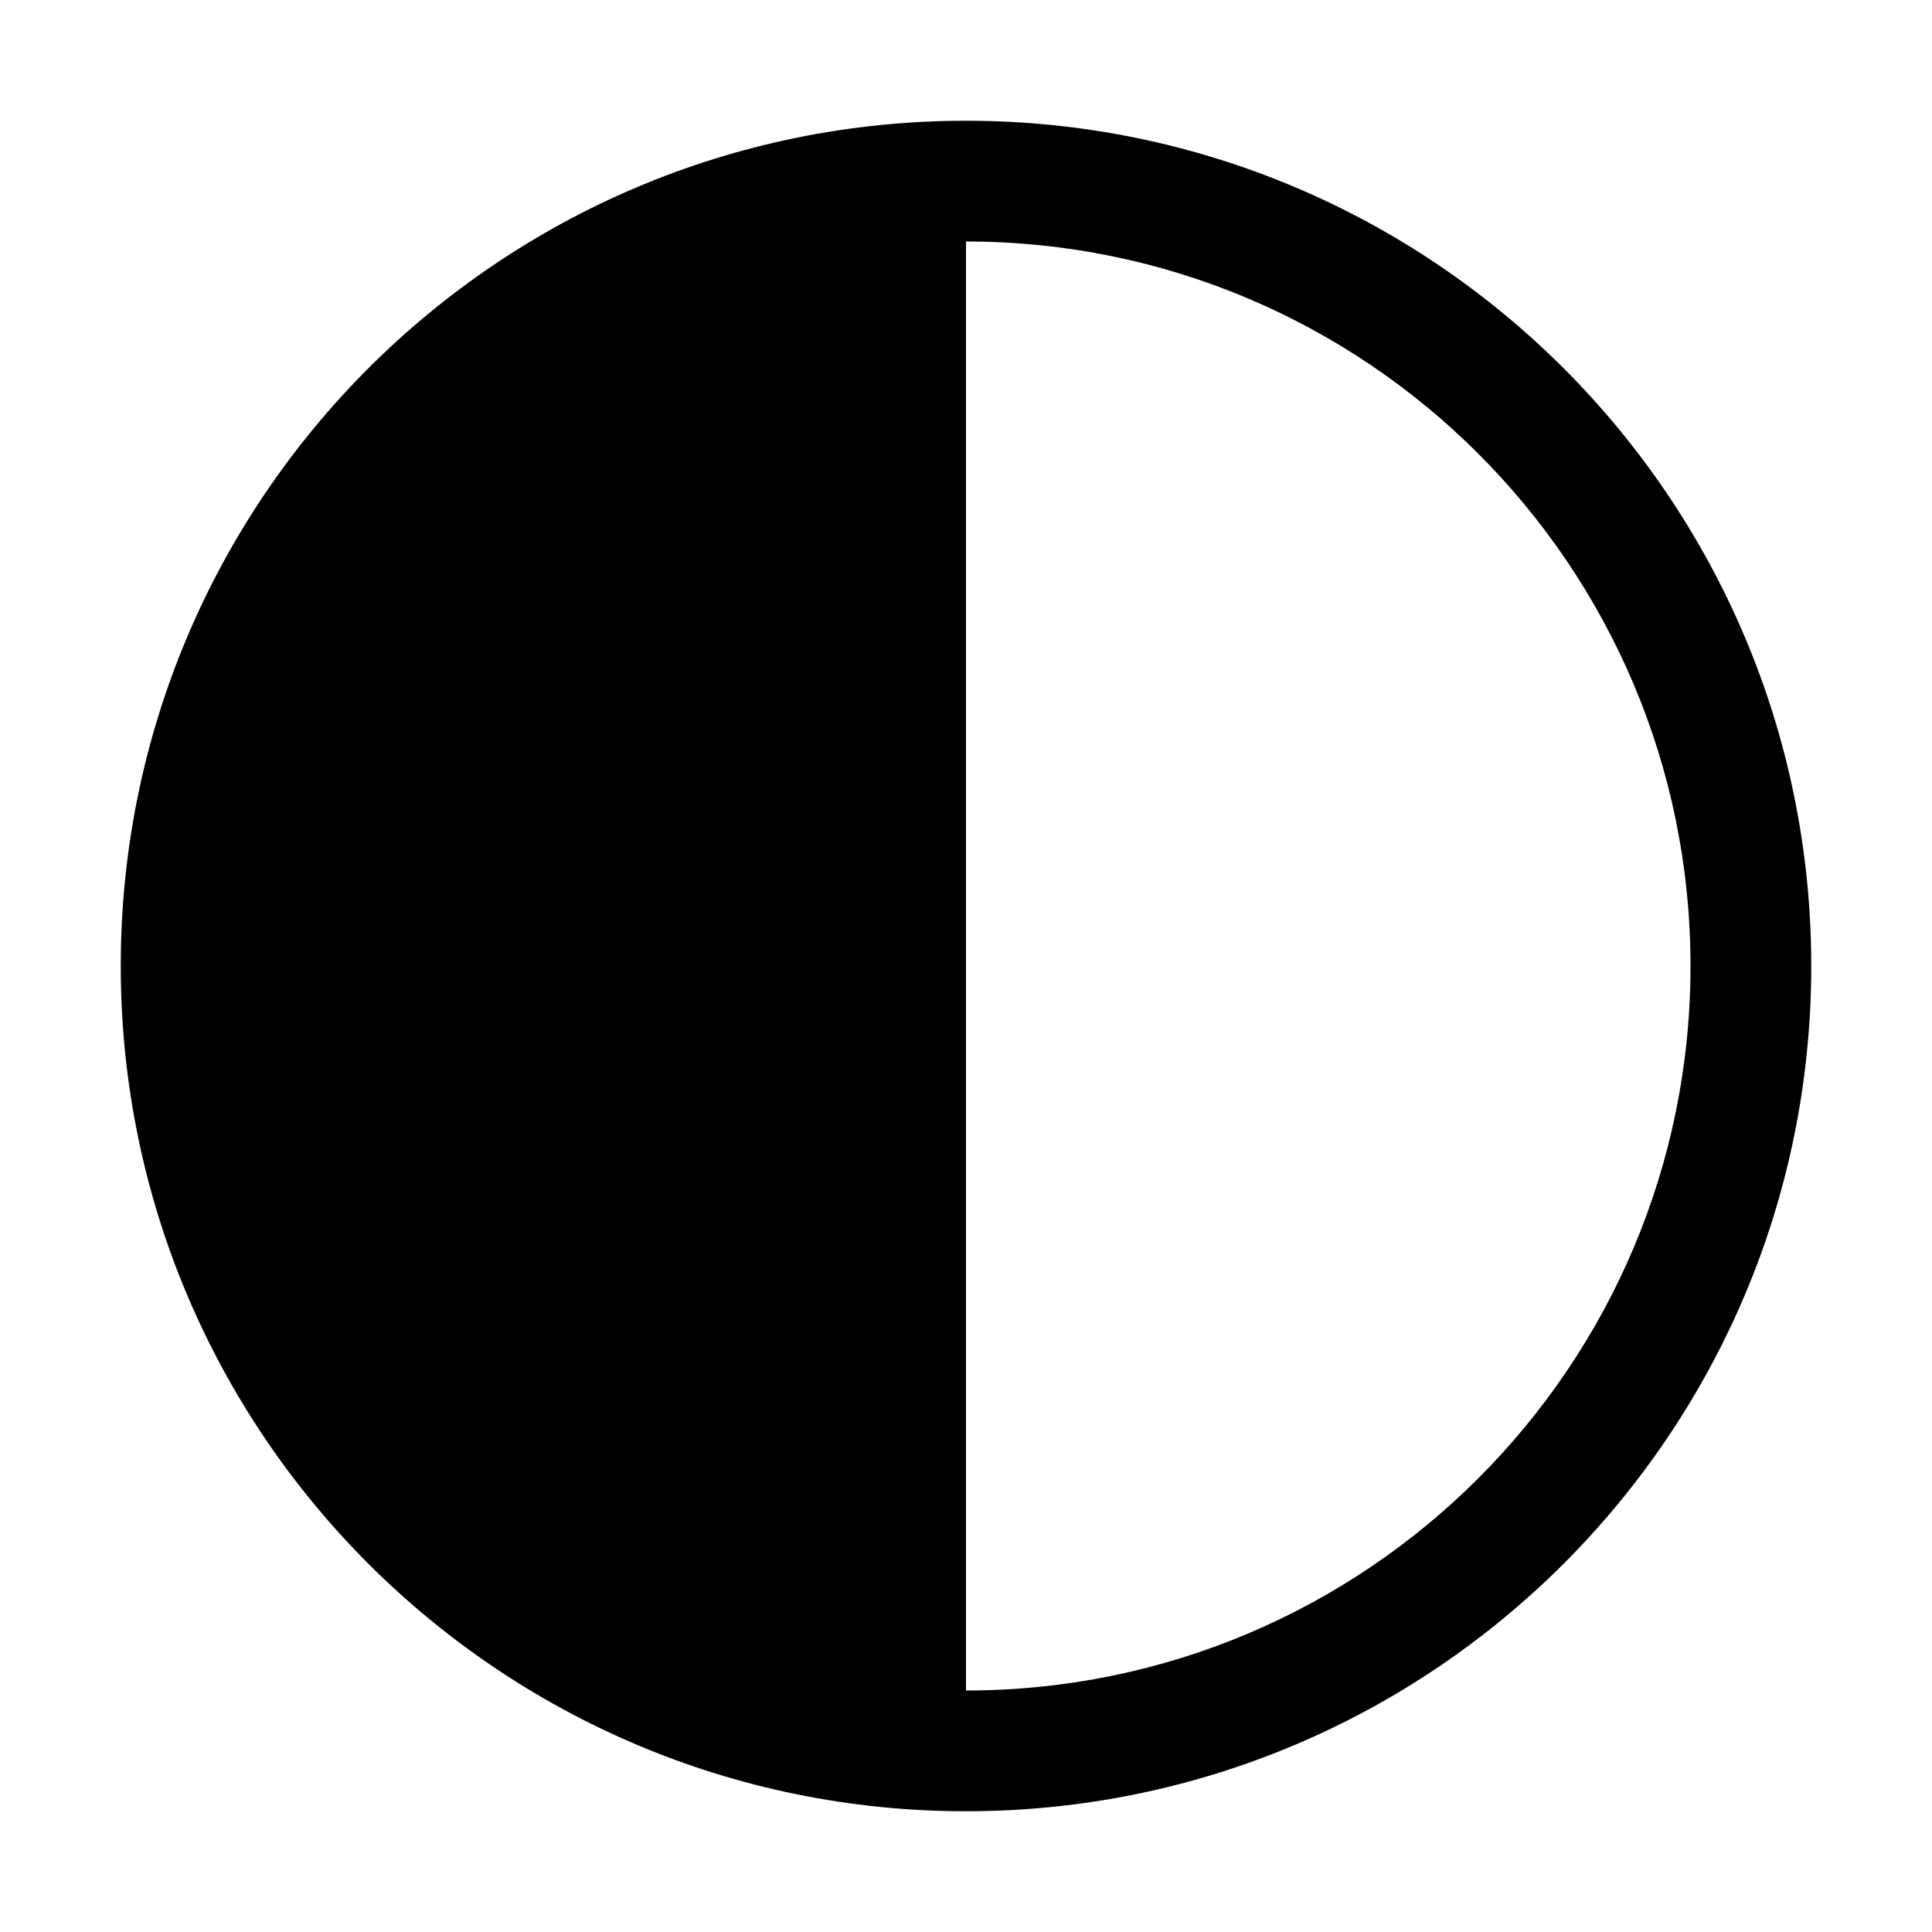
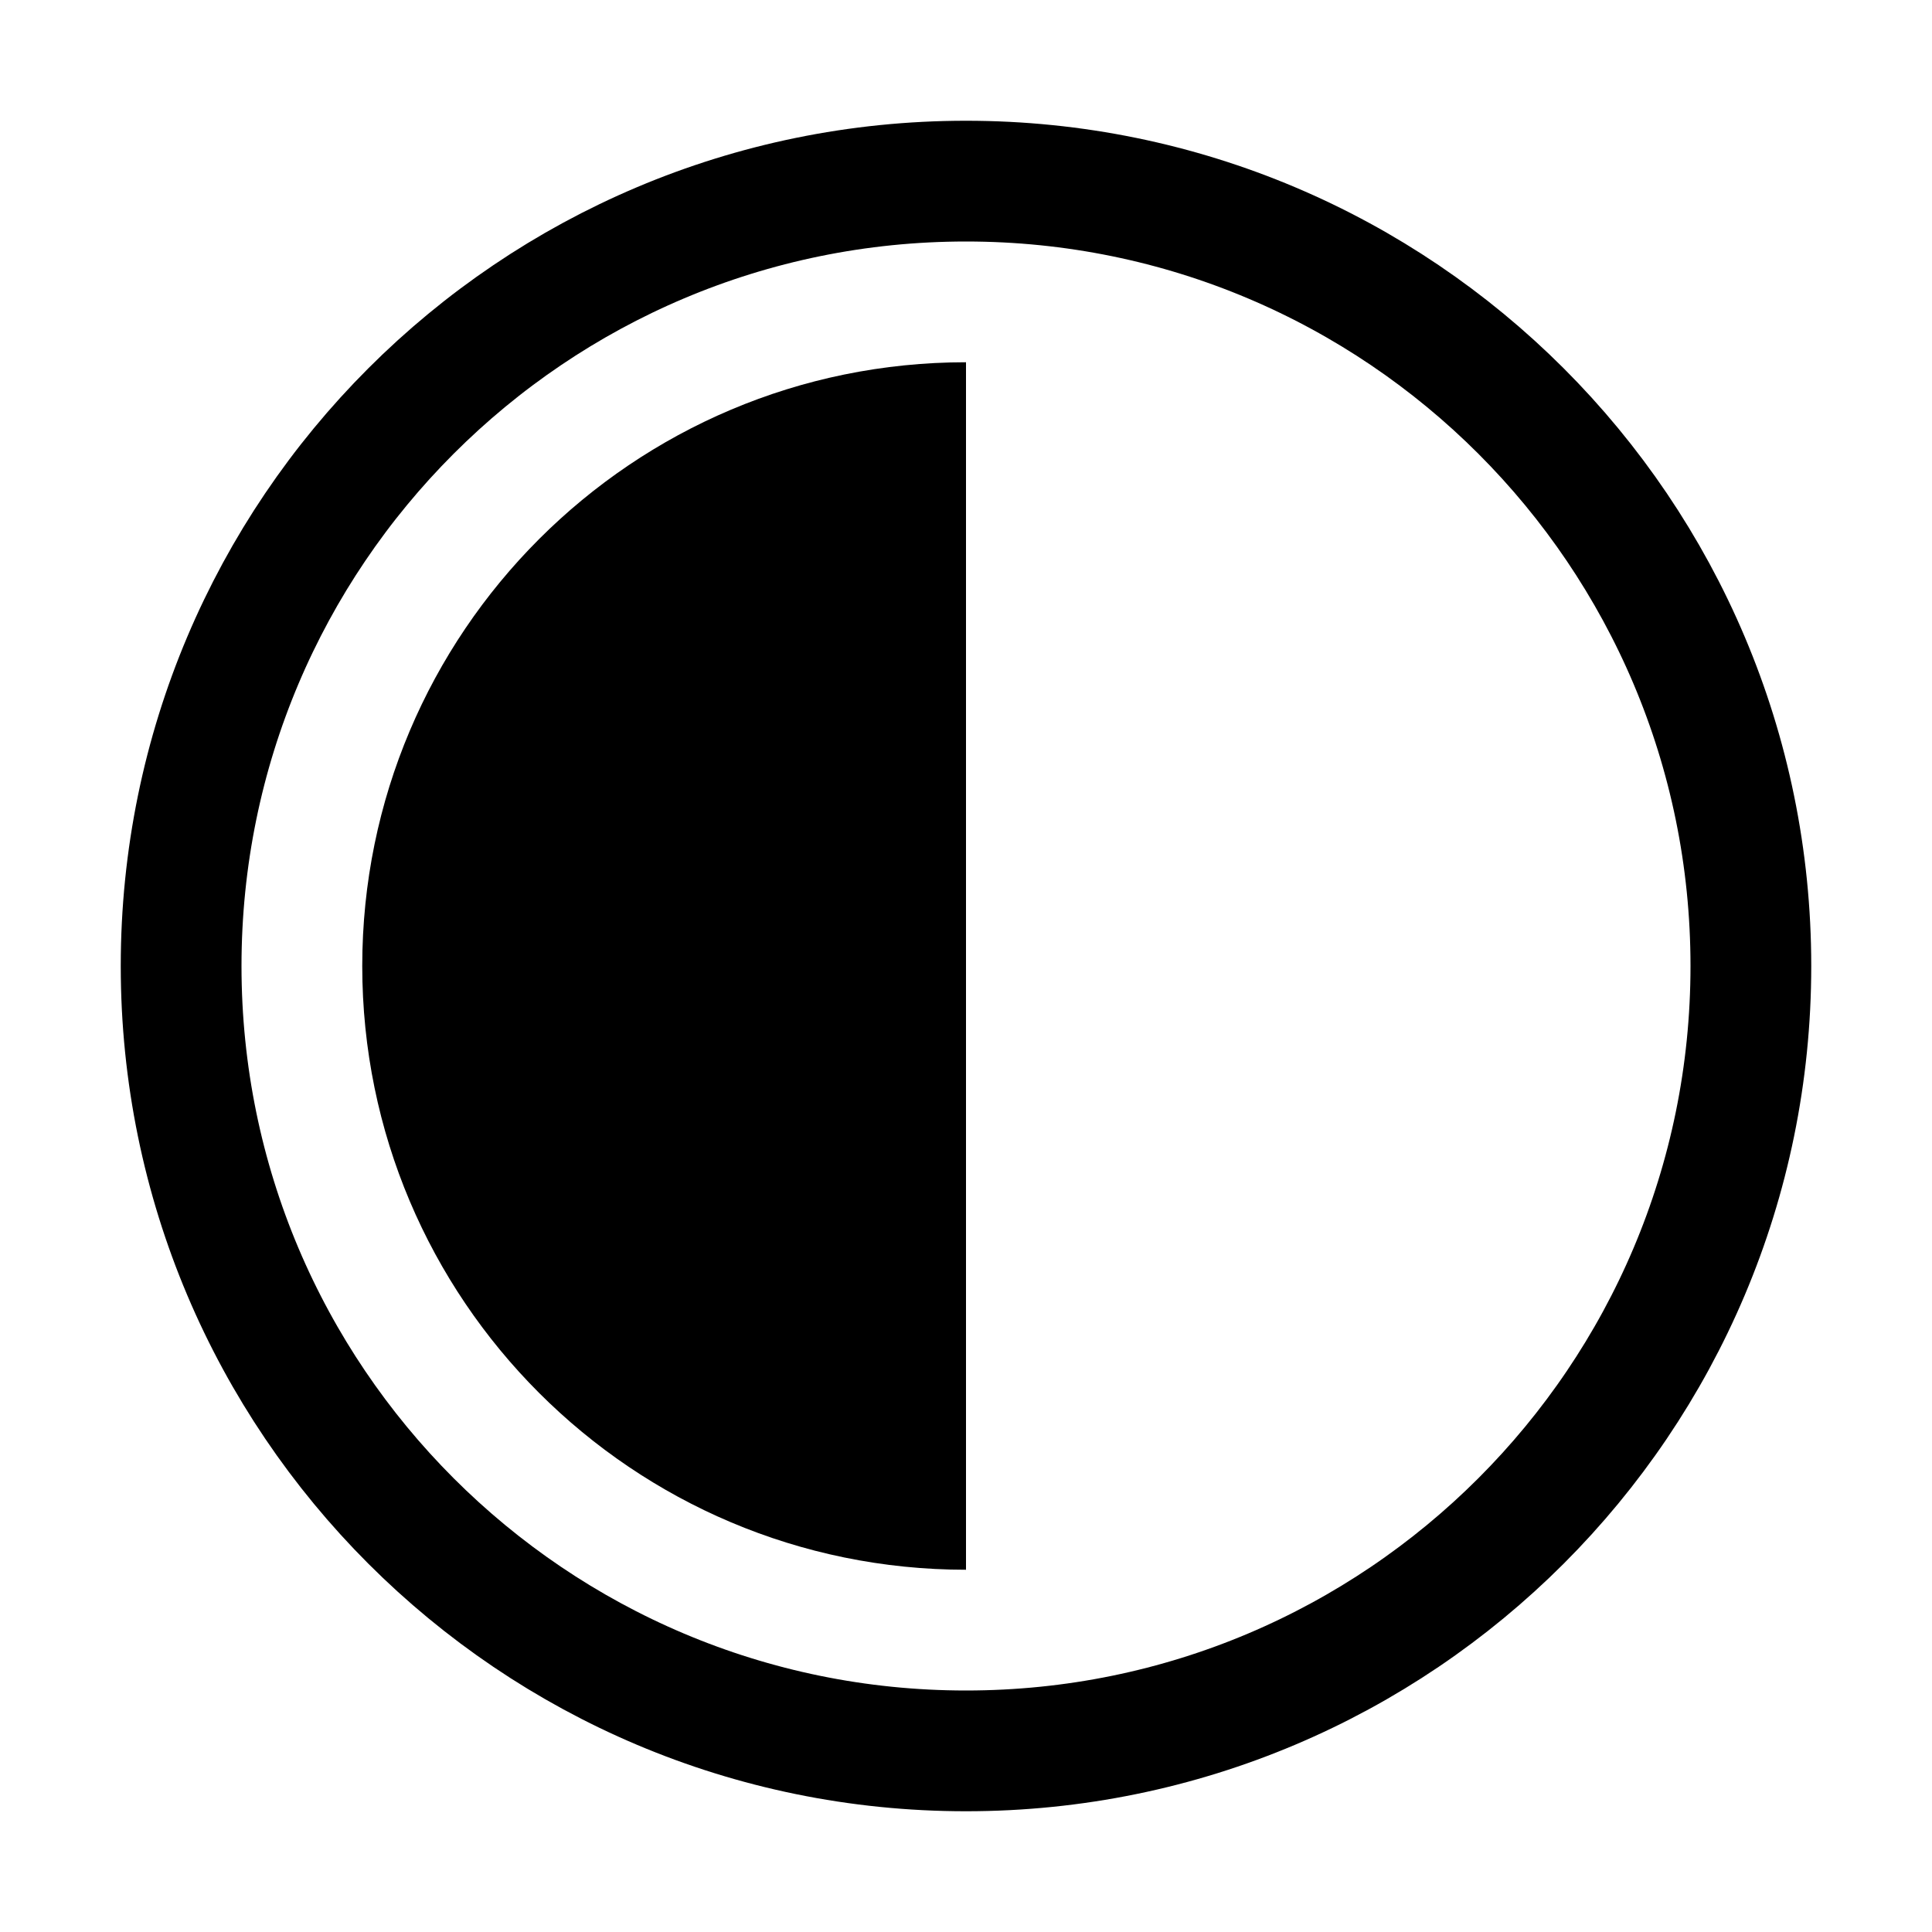
<svg xmlns="http://www.w3.org/2000/svg" width="16" height="16" fill="none" viewBox="0 0 16 16">
-   <path fill="currentColor" fill-rule="evenodd" d="M8 1a7 7 0 1 1 0 14A7 7 0 1 1 8 1m0 1a6 6 0 1 1 0 12z" />
+   <circle cx="8" cy="8" r="6.5" stroke="currentColor" />
+   <path fill="currentColor" d="M8 3a5 5 0 0 0 0 10z" />
</svg>
